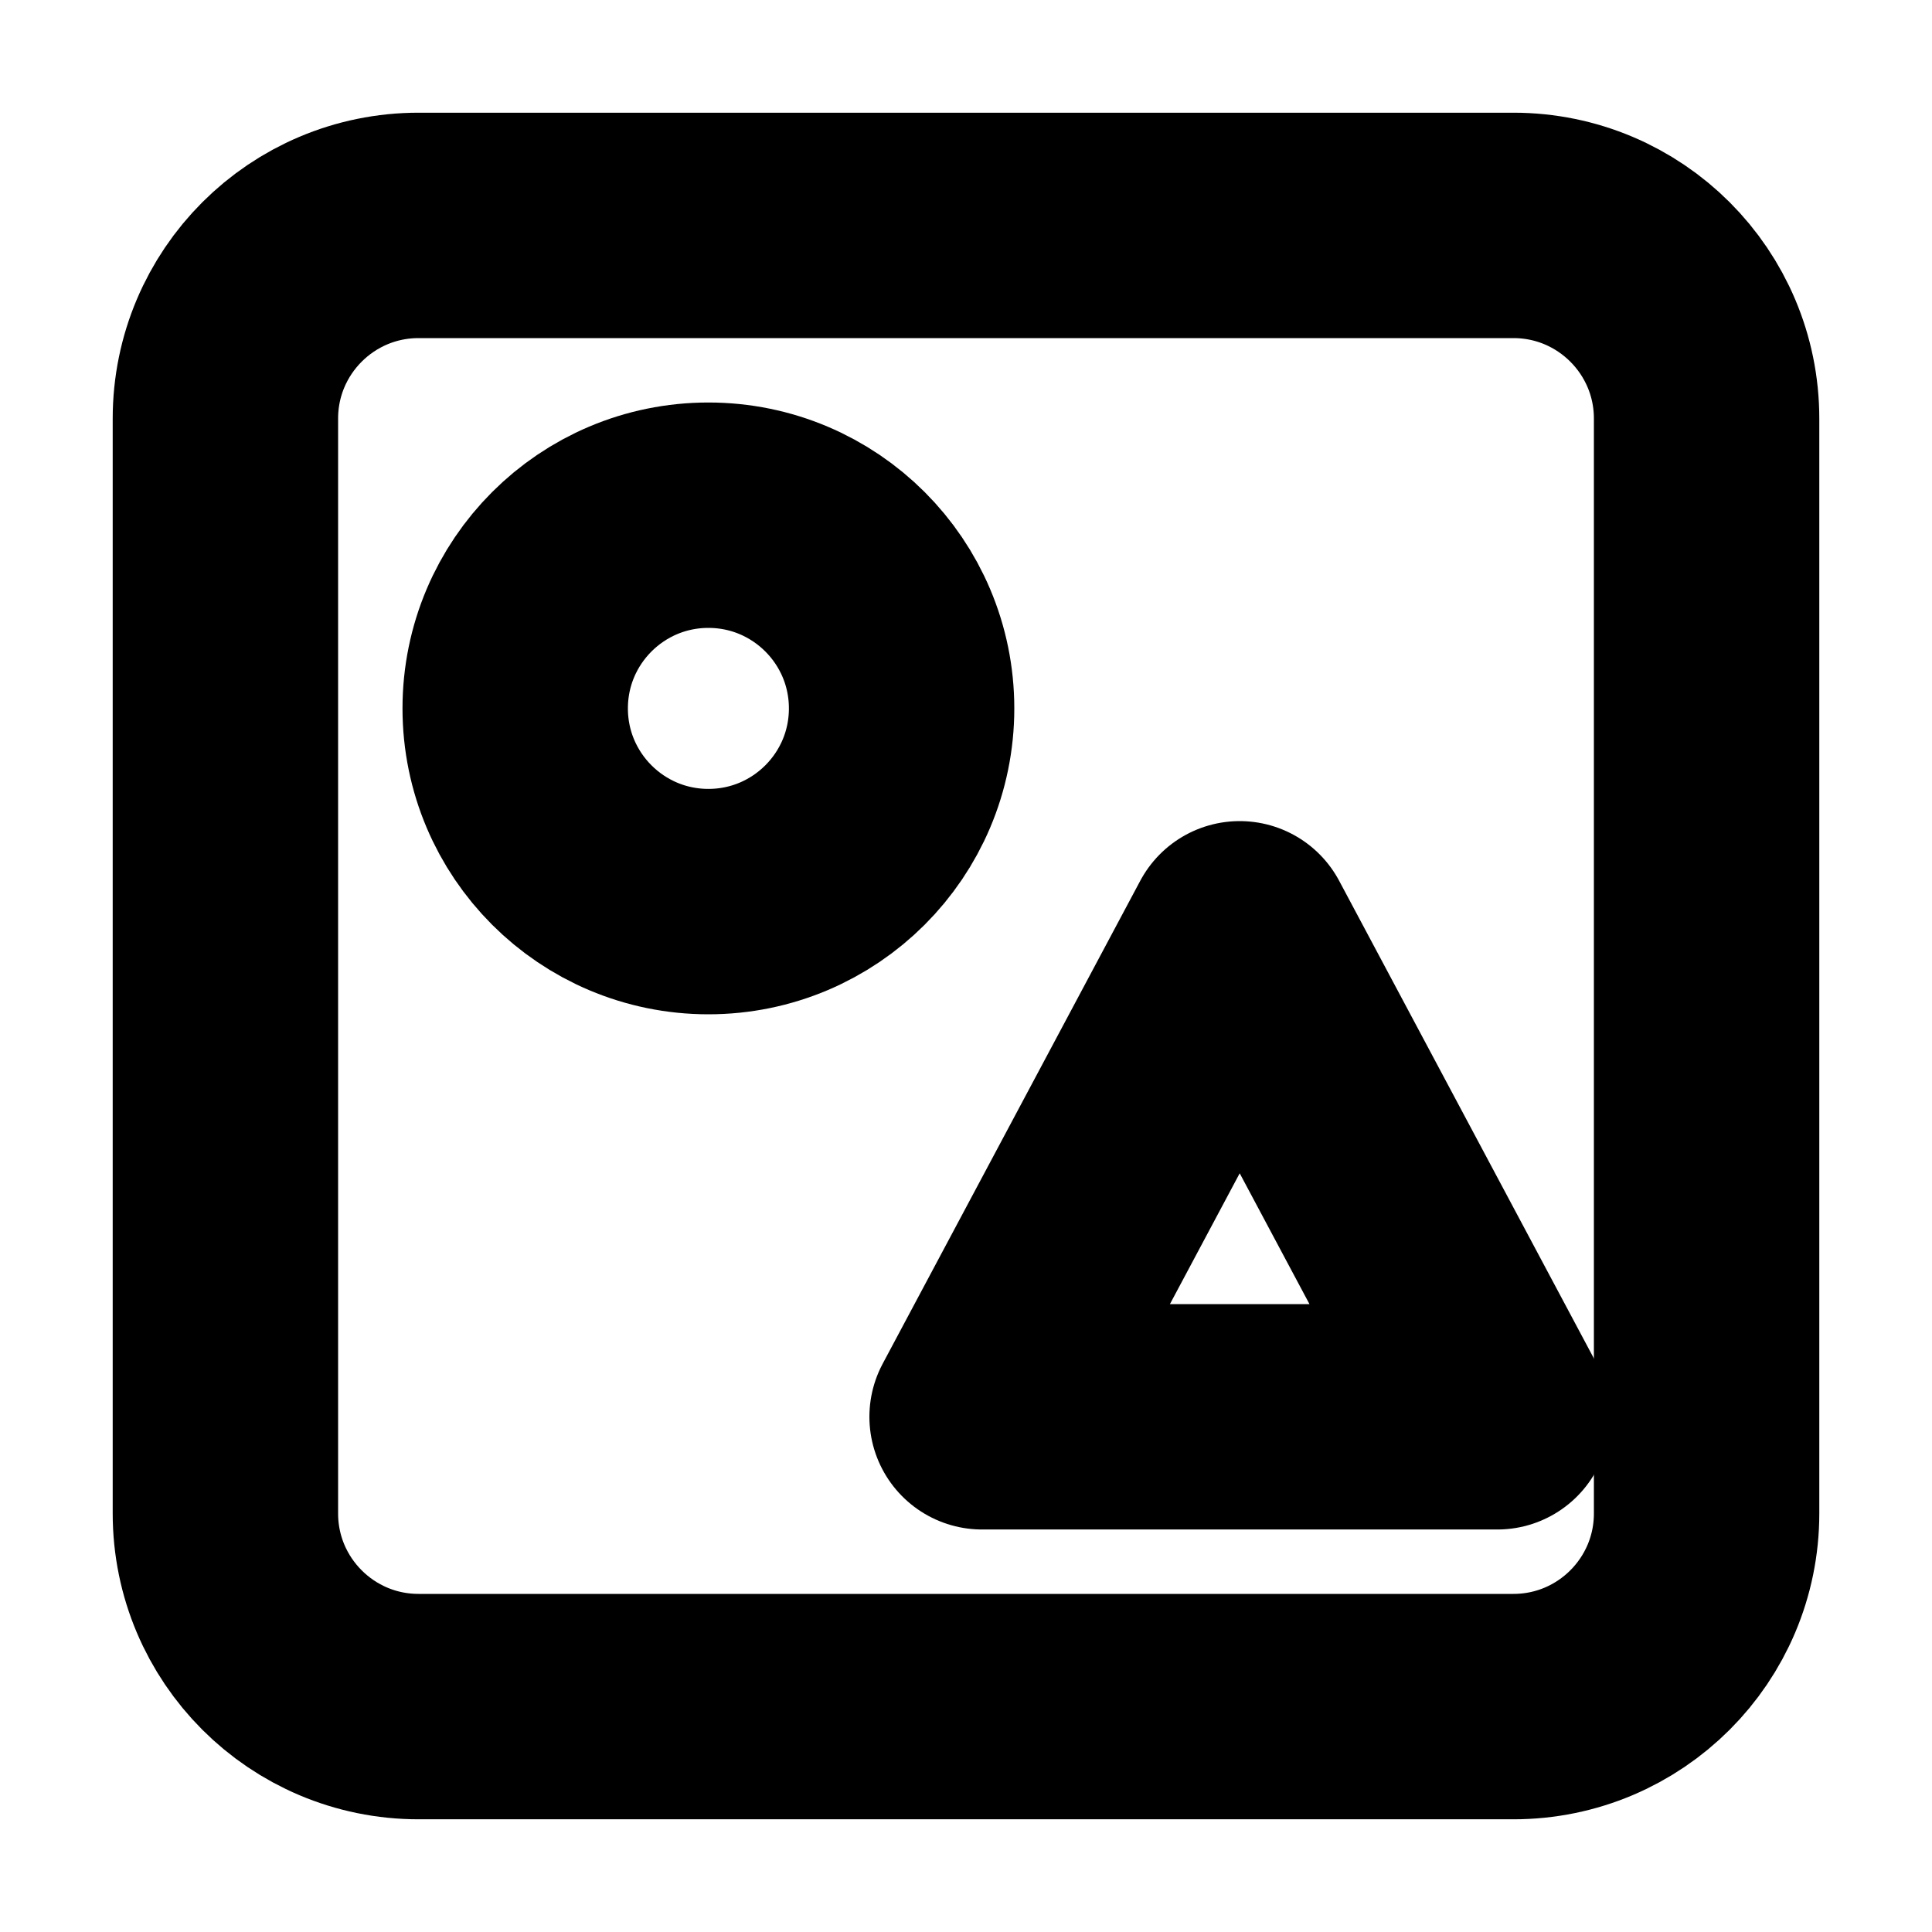
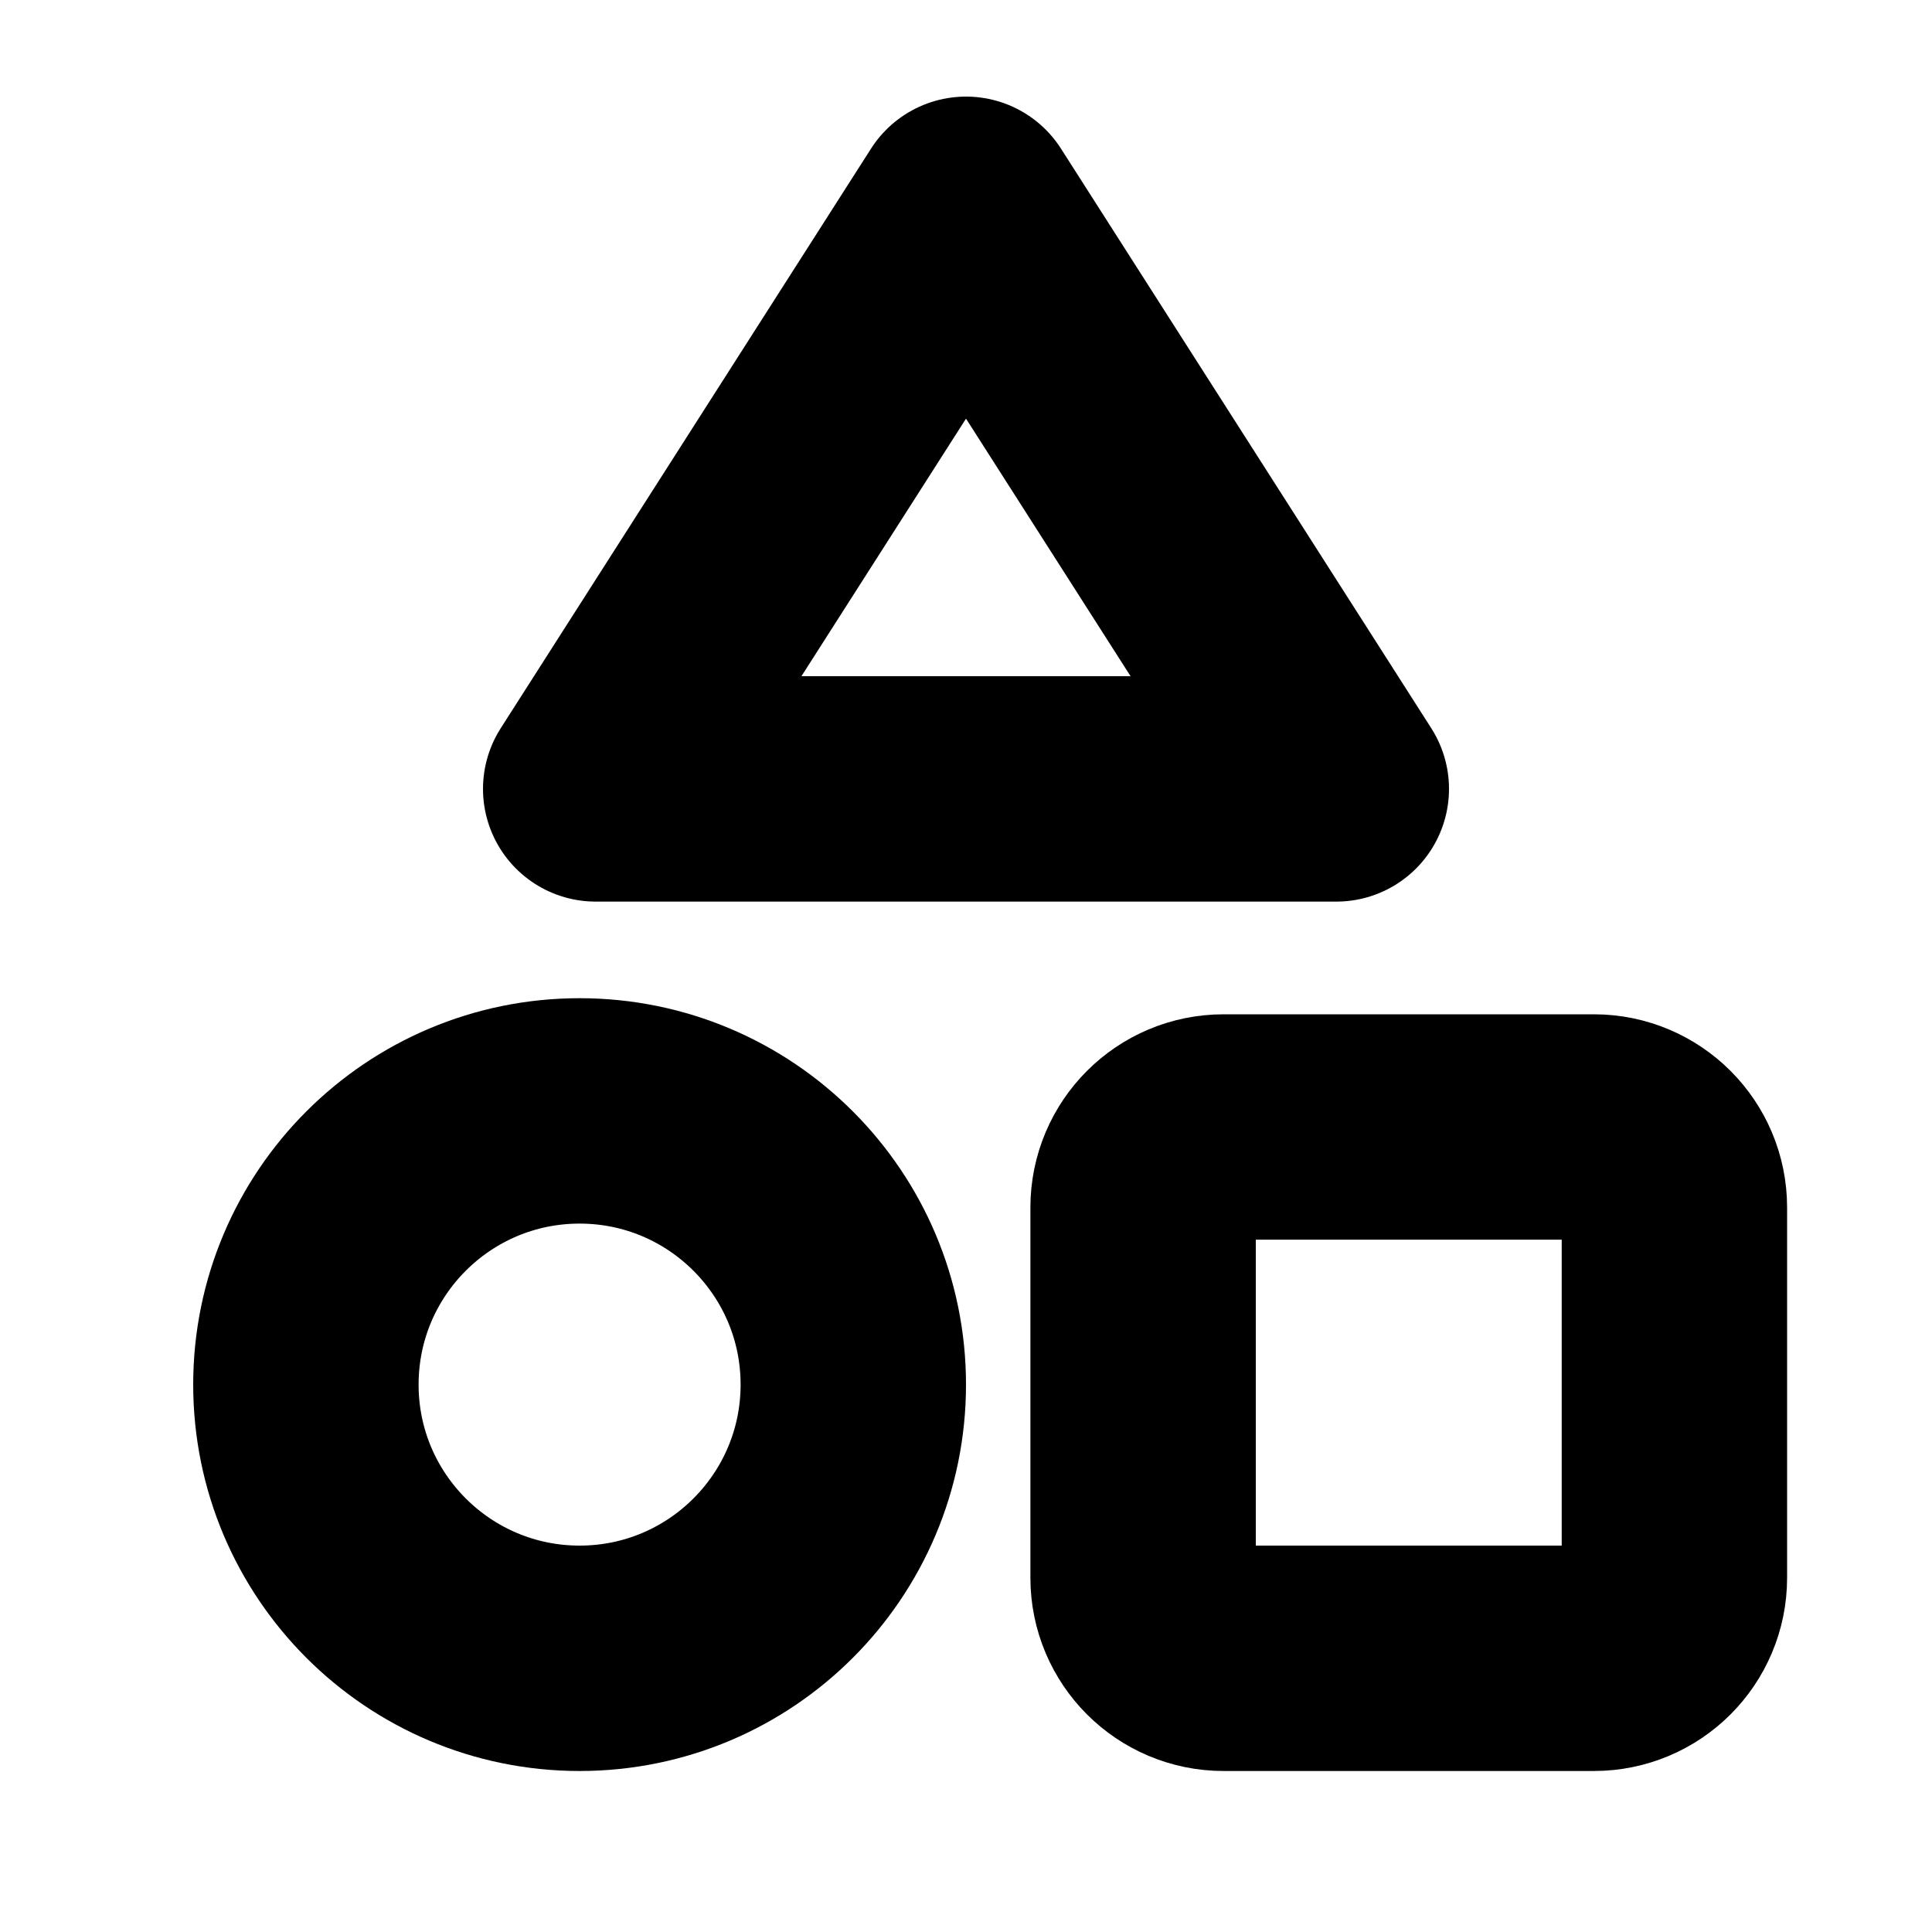
<svg xmlns="http://www.w3.org/2000/svg" viewBox="0 0 24 24" width="24" height="24" fill="none">
-   <rect x="2.8" y="2.8" width="18.4" height="18.4" rx="2.4" fill="none" stroke="currentColor" stroke-width="2.8" stroke-linejoin="round" />
-   <circle cx="8.8" cy="8.8" r="2.4" fill="none" stroke="currentColor" stroke-width="2.8" />
-   <polygon points="12.2,17.6 15.4,11.6 18.6,17.6" fill="none" stroke="currentColor" stroke-width="2.8" stroke-linecap="round" stroke-linejoin="round" />
+   <polygon points="12,2.6 16.6,9.8 7.4,9.8" fill="none" stroke="currentColor" stroke-width="2.8" stroke-linecap="round" stroke-linejoin="round" />
+   <circle cx="7.2" cy="17.2" r="3.4" fill="none" stroke="currentColor" stroke-width="2.8" />
+   <rect x="14.2" y="14" width="6.6" height="6.6" rx="1" fill="none" stroke="currentColor" stroke-width="2.8" stroke-linejoin="round" />
</svg>
